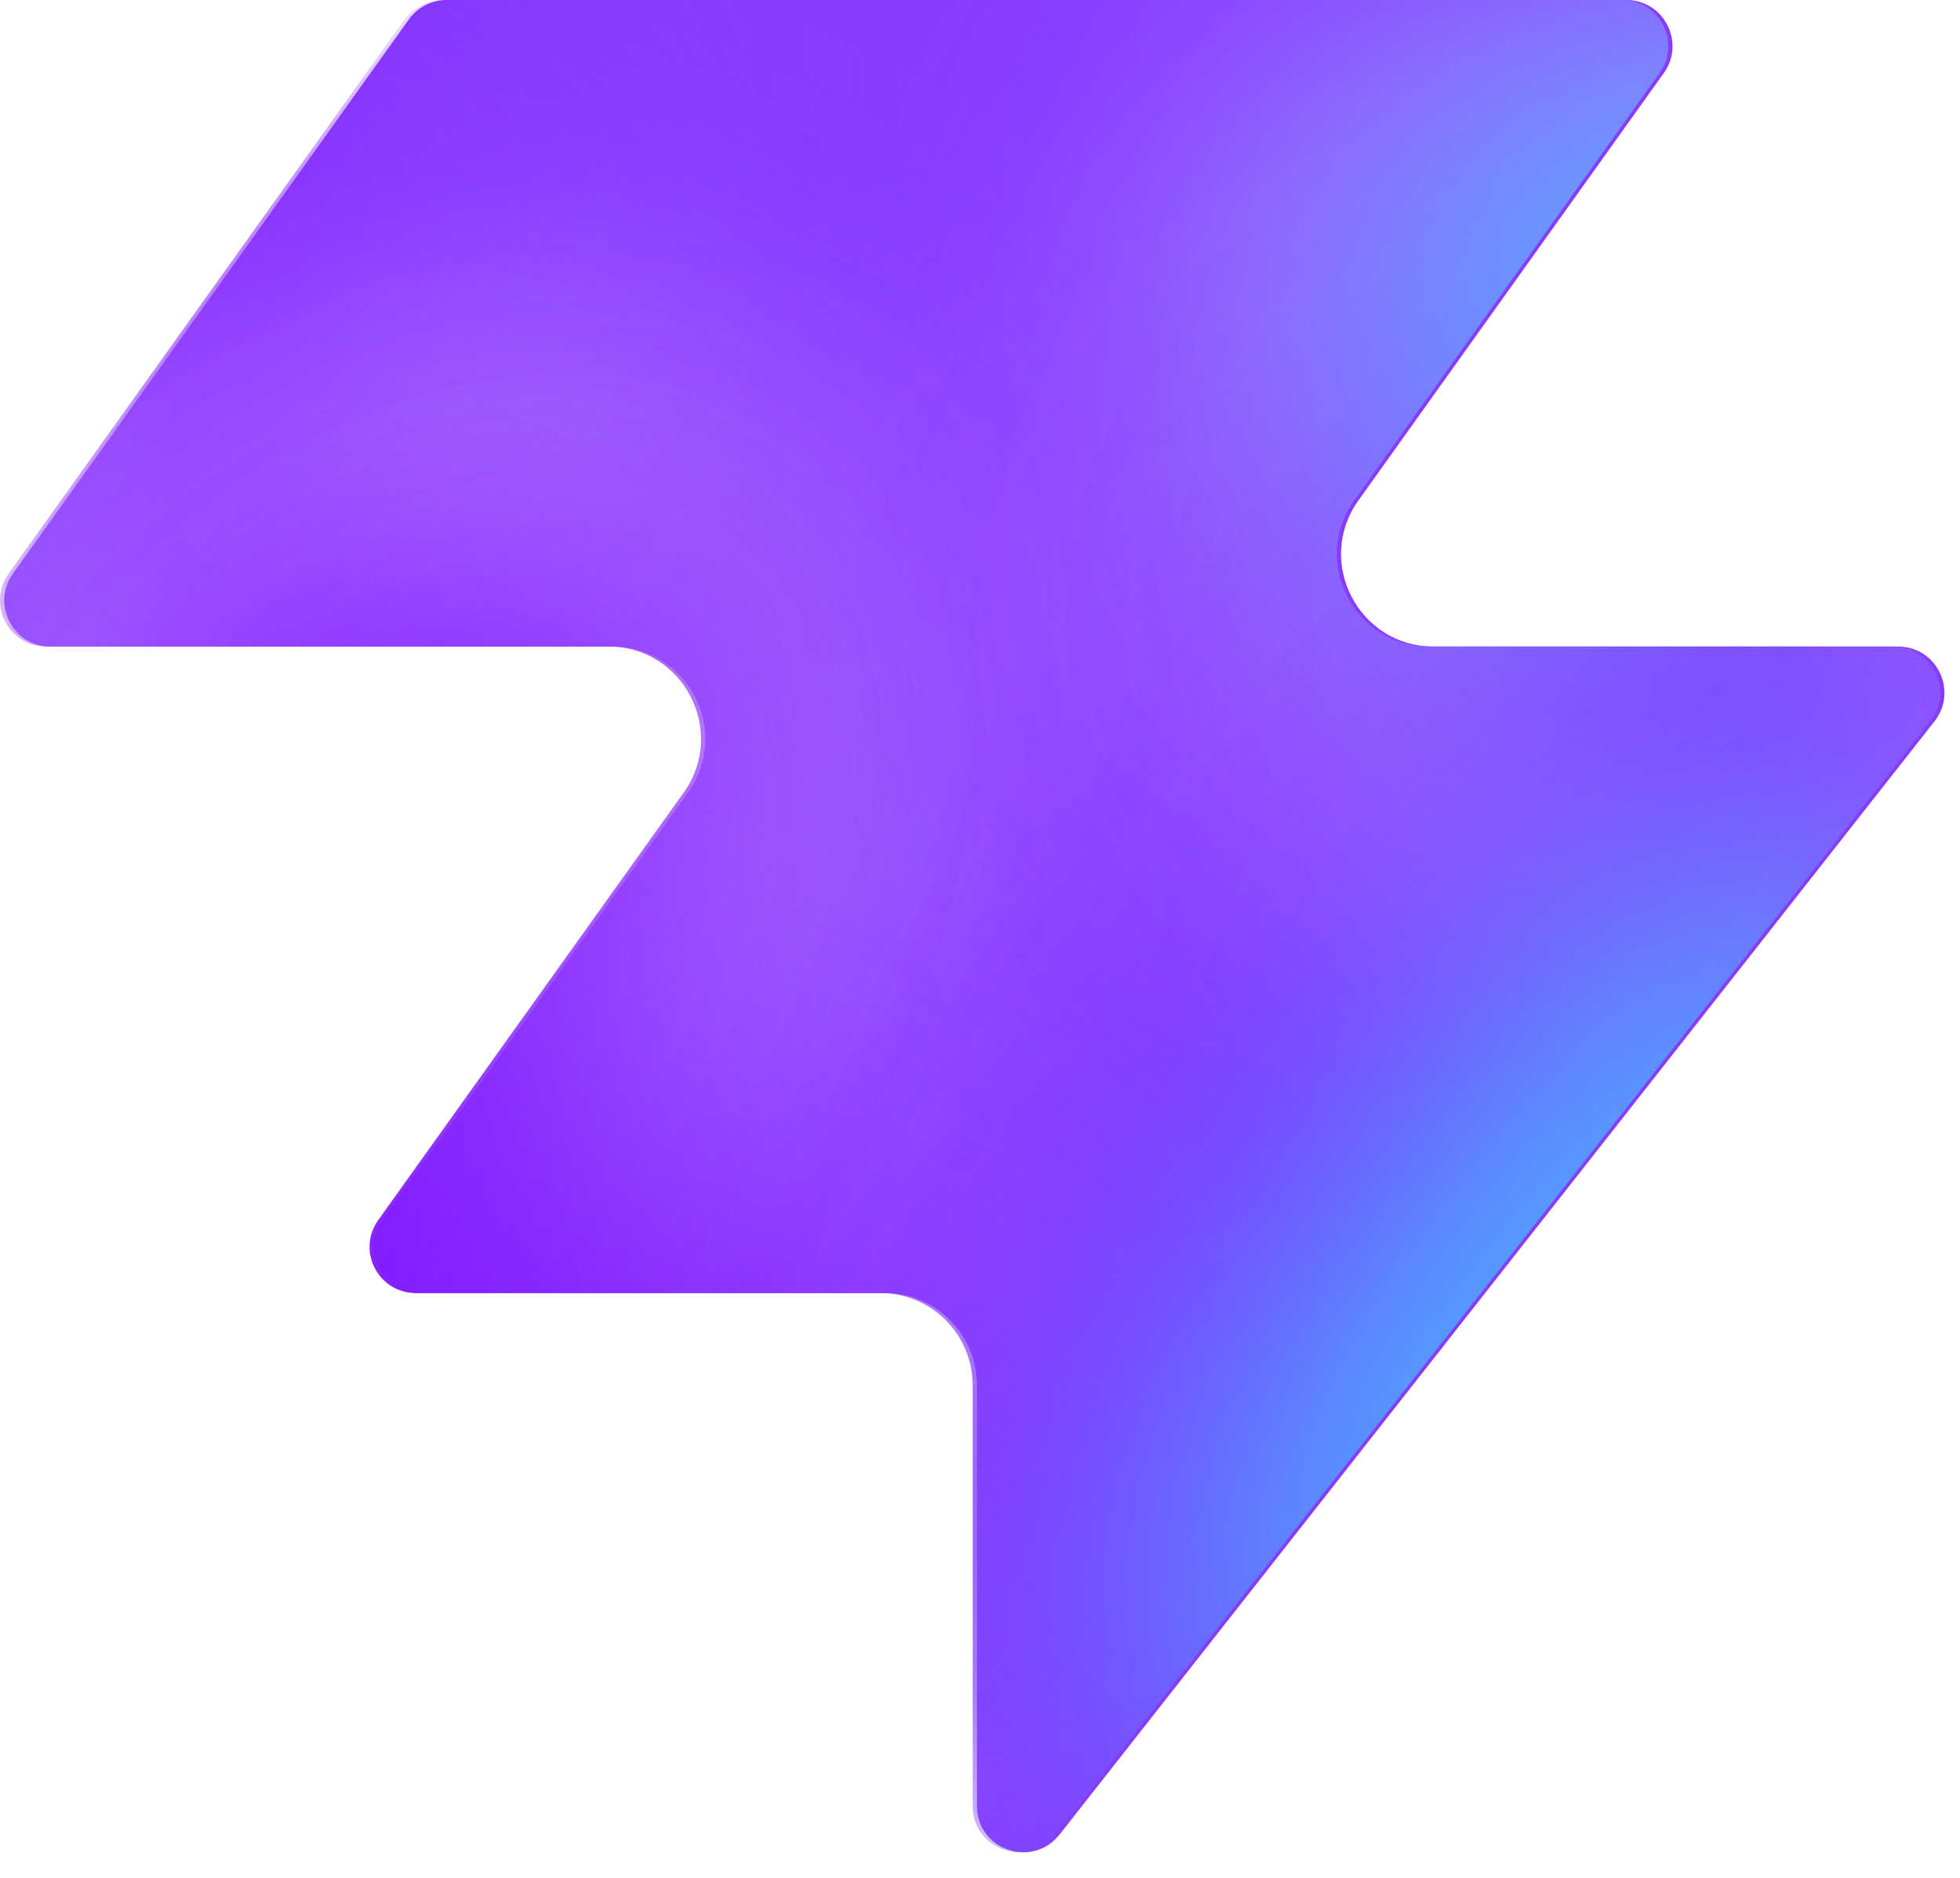
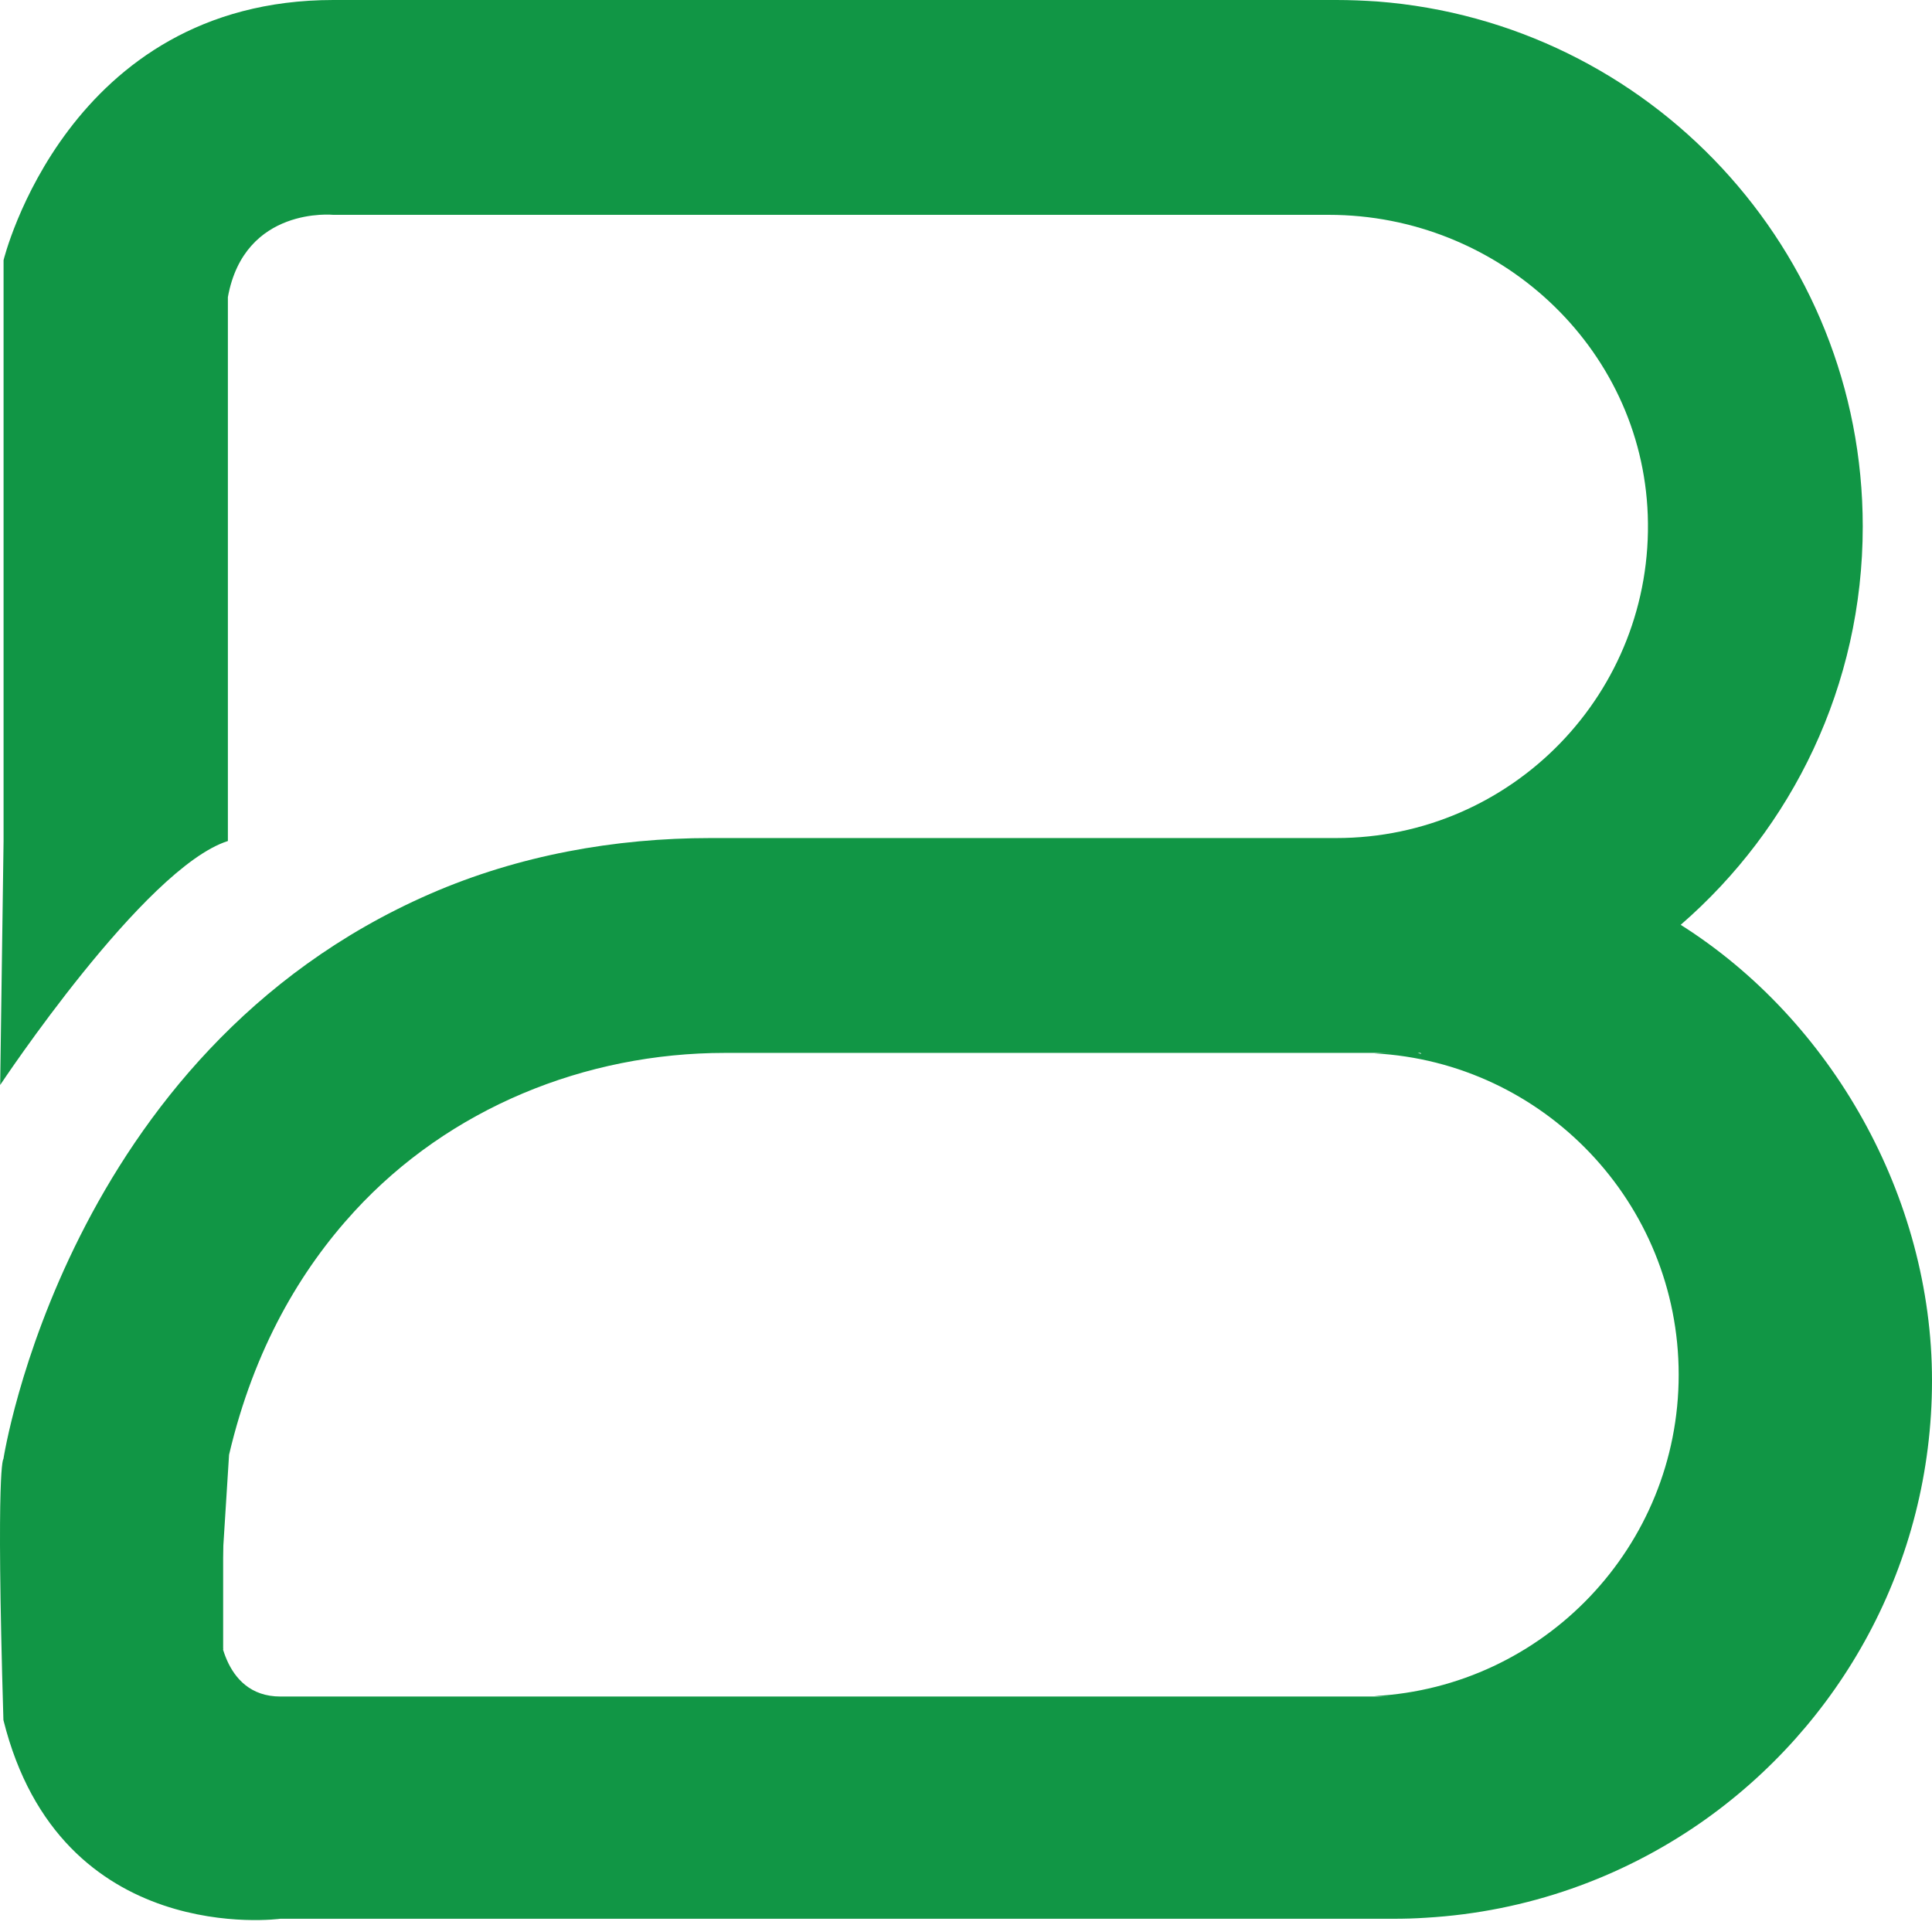
- <svg xmlns="http://www.w3.org/2000/svg" width="48" height="46" fill="none" viewBox="0 0 48 46">
-   <path fill="#863bff" d="M25.946 44.938c-.664.845-2.021.375-2.021-.698V33.937a2.26 2.26 0 0 0-2.262-2.262H10.287c-.92 0-1.456-1.04-.92-1.788l7.48-10.471c1.07-1.497 0-3.578-1.842-3.578H1.237c-.92 0-1.456-1.04-.92-1.788L10.013.474c.214-.297.556-.474.92-.474h28.894c.92 0 1.456 1.04.92 1.788l-7.48 10.471c-1.07 1.498 0 3.579 1.842 3.579h11.377c.943 0 1.473 1.088.89 1.83L25.947 44.94z" style="fill:#863bff;fill:color(display-p3 .525 .23 1);fill-opacity:1" />
-   <mask id="a" width="48" height="46" x="0" y="0" maskUnits="userSpaceOnUse" style="mask-type:alpha">
-     <path fill="#000" d="M25.842 44.938c-.664.844-2.021.375-2.021-.698V33.937a2.26 2.26 0 0 0-2.262-2.262H10.183c-.92 0-1.456-1.04-.92-1.788l7.48-10.471c1.07-1.498 0-3.579-1.842-3.579H1.133c-.92 0-1.456-1.04-.92-1.787L9.91.473c.214-.297.556-.474.92-.474h28.894c.92 0 1.456 1.04.92 1.788l-7.48 10.471c-1.07 1.498 0 3.578 1.842 3.578h11.377c.943 0 1.473 1.088.89 1.832L25.843 44.94z" style="fill:#000;fill-opacity:1" />
-   </mask>
-   <g mask="url(#a)">
-     <g filter="url(#b)">
-       <ellipse cx="5.508" cy="14.704" fill="#ede6ff" rx="5.508" ry="14.704" style="fill:#ede6ff;fill:color(display-p3 .927 .903 1);fill-opacity:1" transform="matrix(.00324 1 1 -.00324 -4.47 31.516)" />
-     </g>
-     <g filter="url(#c)">
-       <ellipse cx="10.399" cy="29.851" fill="#ede6ff" rx="10.399" ry="29.851" style="fill:#ede6ff;fill:color(display-p3 .927 .903 1);fill-opacity:1" transform="matrix(.00324 1 1 -.00324 -39.328 7.883)" />
-     </g>
-     <g filter="url(#d)">
-       <ellipse cx="5.508" cy="30.487" fill="#7e14ff" rx="5.508" ry="30.487" style="fill:#7e14ff;fill:color(display-p3 .492 .077 1);fill-opacity:1" transform="rotate(89.814 -25.913 -14.639)scale(1 -1)" />
-     </g>
-     <g filter="url(#e)">
-       <ellipse cx="5.508" cy="30.599" fill="#7e14ff" rx="5.508" ry="30.599" style="fill:#7e14ff;fill:color(display-p3 .492 .077 1);fill-opacity:1" transform="rotate(89.814 -32.644 -3.334)scale(1 -1)" />
-     </g>
-     <g filter="url(#f)">
-       <ellipse cx="5.508" cy="30.599" fill="#7e14ff" rx="5.508" ry="30.599" style="fill:#7e14ff;fill:color(display-p3 .492 .077 1);fill-opacity:1" transform="matrix(.00324 1 1 -.00324 -34.34 30.47)" />
-     </g>
-     <g filter="url(#g)">
-       <ellipse cx="14.072" cy="22.078" fill="#ede6ff" rx="14.072" ry="22.078" style="fill:#ede6ff;fill:color(display-p3 .927 .903 1);fill-opacity:1" transform="rotate(93.35 24.506 48.493)scale(-1 1)" />
-     </g>
-     <g filter="url(#h)">
-       <ellipse cx="3.47" cy="21.501" fill="#7e14ff" rx="3.47" ry="21.501" style="fill:#7e14ff;fill:color(display-p3 .492 .077 1);fill-opacity:1" transform="rotate(89.009 28.708 47.59)scale(-1 1)" />
-     </g>
-     <g filter="url(#i)">
-       <ellipse cx="3.47" cy="21.501" fill="#7e14ff" rx="3.47" ry="21.501" style="fill:#7e14ff;fill:color(display-p3 .492 .077 1);fill-opacity:1" transform="rotate(89.009 28.708 47.59)scale(-1 1)" />
-     </g>
-     <g filter="url(#j)">
-       <ellipse cx=".387" cy="8.972" fill="#7e14ff" rx="4.407" ry="29.108" style="fill:#7e14ff;fill:color(display-p3 .492 .077 1);fill-opacity:1" transform="rotate(39.51 .387 8.972)" />
-     </g>
-     <g filter="url(#k)">
-       <ellipse cx="47.523" cy="-6.092" fill="#7e14ff" rx="4.407" ry="29.108" style="fill:#7e14ff;fill:color(display-p3 .492 .077 1);fill-opacity:1" transform="rotate(37.892 47.523 -6.092)" />
-     </g>
-     <g filter="url(#l)">
-       <ellipse cx="41.412" cy="6.333" fill="#47bfff" rx="5.971" ry="9.665" style="fill:#47bfff;fill:color(display-p3 .28 .748 1);fill-opacity:1" transform="rotate(37.892 41.412 6.333)" />
-     </g>
-     <g filter="url(#m)">
-       <ellipse cx="-1.879" cy="38.332" fill="#7e14ff" rx="4.407" ry="29.108" style="fill:#7e14ff;fill:color(display-p3 .492 .077 1);fill-opacity:1" transform="rotate(37.892 -1.88 38.332)" />
-     </g>
-     <g filter="url(#n)">
-       <ellipse cx="-1.879" cy="38.332" fill="#7e14ff" rx="4.407" ry="29.108" style="fill:#7e14ff;fill:color(display-p3 .492 .077 1);fill-opacity:1" transform="rotate(37.892 -1.88 38.332)" />
-     </g>
-     <g filter="url(#o)">
-       <ellipse cx="35.651" cy="29.907" fill="#7e14ff" rx="4.407" ry="29.108" style="fill:#7e14ff;fill:color(display-p3 .492 .077 1);fill-opacity:1" transform="rotate(37.892 35.651 29.907)" />
-     </g>
-     <g filter="url(#p)">
-       <ellipse cx="38.418" cy="32.4" fill="#47bfff" rx="5.971" ry="15.297" style="fill:#47bfff;fill:color(display-p3 .28 .748 1);fill-opacity:1" transform="rotate(37.892 38.418 32.4)" />
-     </g>
-   </g>
-   <defs>
-     <filter id="b" width="60.045" height="41.654" x="-19.77" y="16.149" color-interpolation-filters="sRGB" filterUnits="userSpaceOnUse">
-       <feFlood flood-opacity="0" result="BackgroundImageFix" />
-       <feBlend in="SourceGraphic" in2="BackgroundImageFix" result="shape" />
-       <feGaussianBlur result="effect1_foregroundBlur_2002_17158" stdDeviation="7.659" />
-     </filter>
-     <filter id="c" width="90.34" height="51.437" x="-54.613" y="-7.533" color-interpolation-filters="sRGB" filterUnits="userSpaceOnUse">
-       <feFlood flood-opacity="0" result="BackgroundImageFix" />
-       <feBlend in="SourceGraphic" in2="BackgroundImageFix" result="shape" />
-       <feGaussianBlur result="effect1_foregroundBlur_2002_17158" stdDeviation="7.659" />
-     </filter>
-     <filter id="d" width="79.355" height="29.4" x="-49.64" y="2.03" color-interpolation-filters="sRGB" filterUnits="userSpaceOnUse">
-       <feFlood flood-opacity="0" result="BackgroundImageFix" />
-       <feBlend in="SourceGraphic" in2="BackgroundImageFix" result="shape" />
-       <feGaussianBlur result="effect1_foregroundBlur_2002_17158" stdDeviation="4.596" />
-     </filter>
-     <filter id="e" width="79.579" height="29.4" x="-45.045" y="20.029" color-interpolation-filters="sRGB" filterUnits="userSpaceOnUse">
-       <feFlood flood-opacity="0" result="BackgroundImageFix" />
-       <feBlend in="SourceGraphic" in2="BackgroundImageFix" result="shape" />
-       <feGaussianBlur result="effect1_foregroundBlur_2002_17158" stdDeviation="4.596" />
-     </filter>
-     <filter id="f" width="79.579" height="29.4" x="-43.513" y="21.178" color-interpolation-filters="sRGB" filterUnits="userSpaceOnUse">
-       <feFlood flood-opacity="0" result="BackgroundImageFix" />
-       <feBlend in="SourceGraphic" in2="BackgroundImageFix" result="shape" />
-       <feGaussianBlur result="effect1_foregroundBlur_2002_17158" stdDeviation="4.596" />
-     </filter>
-     <filter id="g" width="74.749" height="58.852" x="15.756" y="-17.901" color-interpolation-filters="sRGB" filterUnits="userSpaceOnUse">
-       <feFlood flood-opacity="0" result="BackgroundImageFix" />
-       <feBlend in="SourceGraphic" in2="BackgroundImageFix" result="shape" />
-       <feGaussianBlur result="effect1_foregroundBlur_2002_17158" stdDeviation="7.659" />
-     </filter>
-     <filter id="h" width="61.377" height="25.362" x="23.548" y="2.284" color-interpolation-filters="sRGB" filterUnits="userSpaceOnUse">
-       <feFlood flood-opacity="0" result="BackgroundImageFix" />
-       <feBlend in="SourceGraphic" in2="BackgroundImageFix" result="shape" />
-       <feGaussianBlur result="effect1_foregroundBlur_2002_17158" stdDeviation="4.596" />
-     </filter>
-     <filter id="i" width="61.377" height="25.362" x="23.548" y="2.284" color-interpolation-filters="sRGB" filterUnits="userSpaceOnUse">
-       <feFlood flood-opacity="0" result="BackgroundImageFix" />
-       <feBlend in="SourceGraphic" in2="BackgroundImageFix" result="shape" />
-       <feGaussianBlur result="effect1_foregroundBlur_2002_17158" stdDeviation="4.596" />
-     </filter>
-     <filter id="j" width="56.045" height="63.649" x="-27.636" y="-22.853" color-interpolation-filters="sRGB" filterUnits="userSpaceOnUse">
-       <feFlood flood-opacity="0" result="BackgroundImageFix" />
-       <feBlend in="SourceGraphic" in2="BackgroundImageFix" result="shape" />
-       <feGaussianBlur result="effect1_foregroundBlur_2002_17158" stdDeviation="4.596" />
-     </filter>
-     <filter id="k" width="54.814" height="64.646" x="20.116" y="-38.415" color-interpolation-filters="sRGB" filterUnits="userSpaceOnUse">
-       <feFlood flood-opacity="0" result="BackgroundImageFix" />
-       <feBlend in="SourceGraphic" in2="BackgroundImageFix" result="shape" />
-       <feGaussianBlur result="effect1_foregroundBlur_2002_17158" stdDeviation="4.596" />
-     </filter>
-     <filter id="l" width="33.541" height="35.313" x="24.641" y="-11.323" color-interpolation-filters="sRGB" filterUnits="userSpaceOnUse">
-       <feFlood flood-opacity="0" result="BackgroundImageFix" />
-       <feBlend in="SourceGraphic" in2="BackgroundImageFix" result="shape" />
-       <feGaussianBlur result="effect1_foregroundBlur_2002_17158" stdDeviation="4.596" />
-     </filter>
-     <filter id="m" width="54.814" height="64.646" x="-29.286" y="6.009" color-interpolation-filters="sRGB" filterUnits="userSpaceOnUse">
-       <feFlood flood-opacity="0" result="BackgroundImageFix" />
-       <feBlend in="SourceGraphic" in2="BackgroundImageFix" result="shape" />
-       <feGaussianBlur result="effect1_foregroundBlur_2002_17158" stdDeviation="4.596" />
-     </filter>
-     <filter id="n" width="54.814" height="64.646" x="-29.286" y="6.009" color-interpolation-filters="sRGB" filterUnits="userSpaceOnUse">
-       <feFlood flood-opacity="0" result="BackgroundImageFix" />
-       <feBlend in="SourceGraphic" in2="BackgroundImageFix" result="shape" />
-       <feGaussianBlur result="effect1_foregroundBlur_2002_17158" stdDeviation="4.596" />
-     </filter>
-     <filter id="o" width="54.814" height="64.646" x="8.244" y="-2.416" color-interpolation-filters="sRGB" filterUnits="userSpaceOnUse">
-       <feFlood flood-opacity="0" result="BackgroundImageFix" />
-       <feBlend in="SourceGraphic" in2="BackgroundImageFix" result="shape" />
-       <feGaussianBlur result="effect1_foregroundBlur_2002_17158" stdDeviation="4.596" />
-     </filter>
-     <filter id="p" width="39.409" height="43.623" x="18.713" y="10.588" color-interpolation-filters="sRGB" filterUnits="userSpaceOnUse">
-       <feFlood flood-opacity="0" result="BackgroundImageFix" />
-       <feBlend in="SourceGraphic" in2="BackgroundImageFix" result="shape" />
-       <feGaussianBlur result="effect1_foregroundBlur_2002_17158" stdDeviation="4.596" />
-     </filter>
-   </defs>
+ <svg xmlns="http://www.w3.org/2000/svg" width="256" height="255" viewBox="0 0 256 255" fill="none">
+   <path d="M222.709 122.539C237.472 109.736 246.824 90.835 246.824 69.759C246.824 33.056 218.493 2.961 182.496 0.196C180.712 0.078 178.909 0 177.085 0H44.175C8.884 0 0.473 34.468 0.473 34.468V111.441L0.022 143.772C0.022 143.772 19.118 114.971 30.196 111.441V39.369C32.392 27.272 44.175 28.468 44.175 28.468H176.085C198.475 28.468 217.533 45.879 218.337 68.249C219.18 91.737 200.377 111.049 177.066 111.049H94.171C81.427 111.049 68.702 113.343 56.997 118.441C8.688 139.498 0.453 193.336 0.453 193.336C0.453 193.336 -0.566 193.611 0.453 227.922C8.002 258.253 37.136 254.253 37.136 254.253H184.653C186.104 254.253 187.535 254.214 188.947 254.116C202.377 253.331 214.807 248.822 225.238 241.607C243.825 228.726 256 207.237 256 182.926C256 158.614 242.707 135.185 222.689 122.539H222.709ZM188.221 139.518L188.339 139.655L187.849 139.518H188.221ZM182.104 224.746C182.83 224.785 183.555 224.804 184.3 224.804H37.156C29.215 224.804 28.941 215.158 28.941 215.158L30.352 192.768C33.666 178.651 39.881 168.221 46.959 160.516C59.507 146.85 77.525 139.518 96.072 139.518H184.3C183.555 139.518 182.83 139.537 182.104 139.576C204.573 140.772 222.434 159.398 222.434 182.161C222.434 204.924 204.573 223.55 182.104 224.746Z" fill="#119645" />
+   <path d="M29.568 173.417H13.158V218.57H29.568V173.417Z" fill="#119645" />
</svg>
